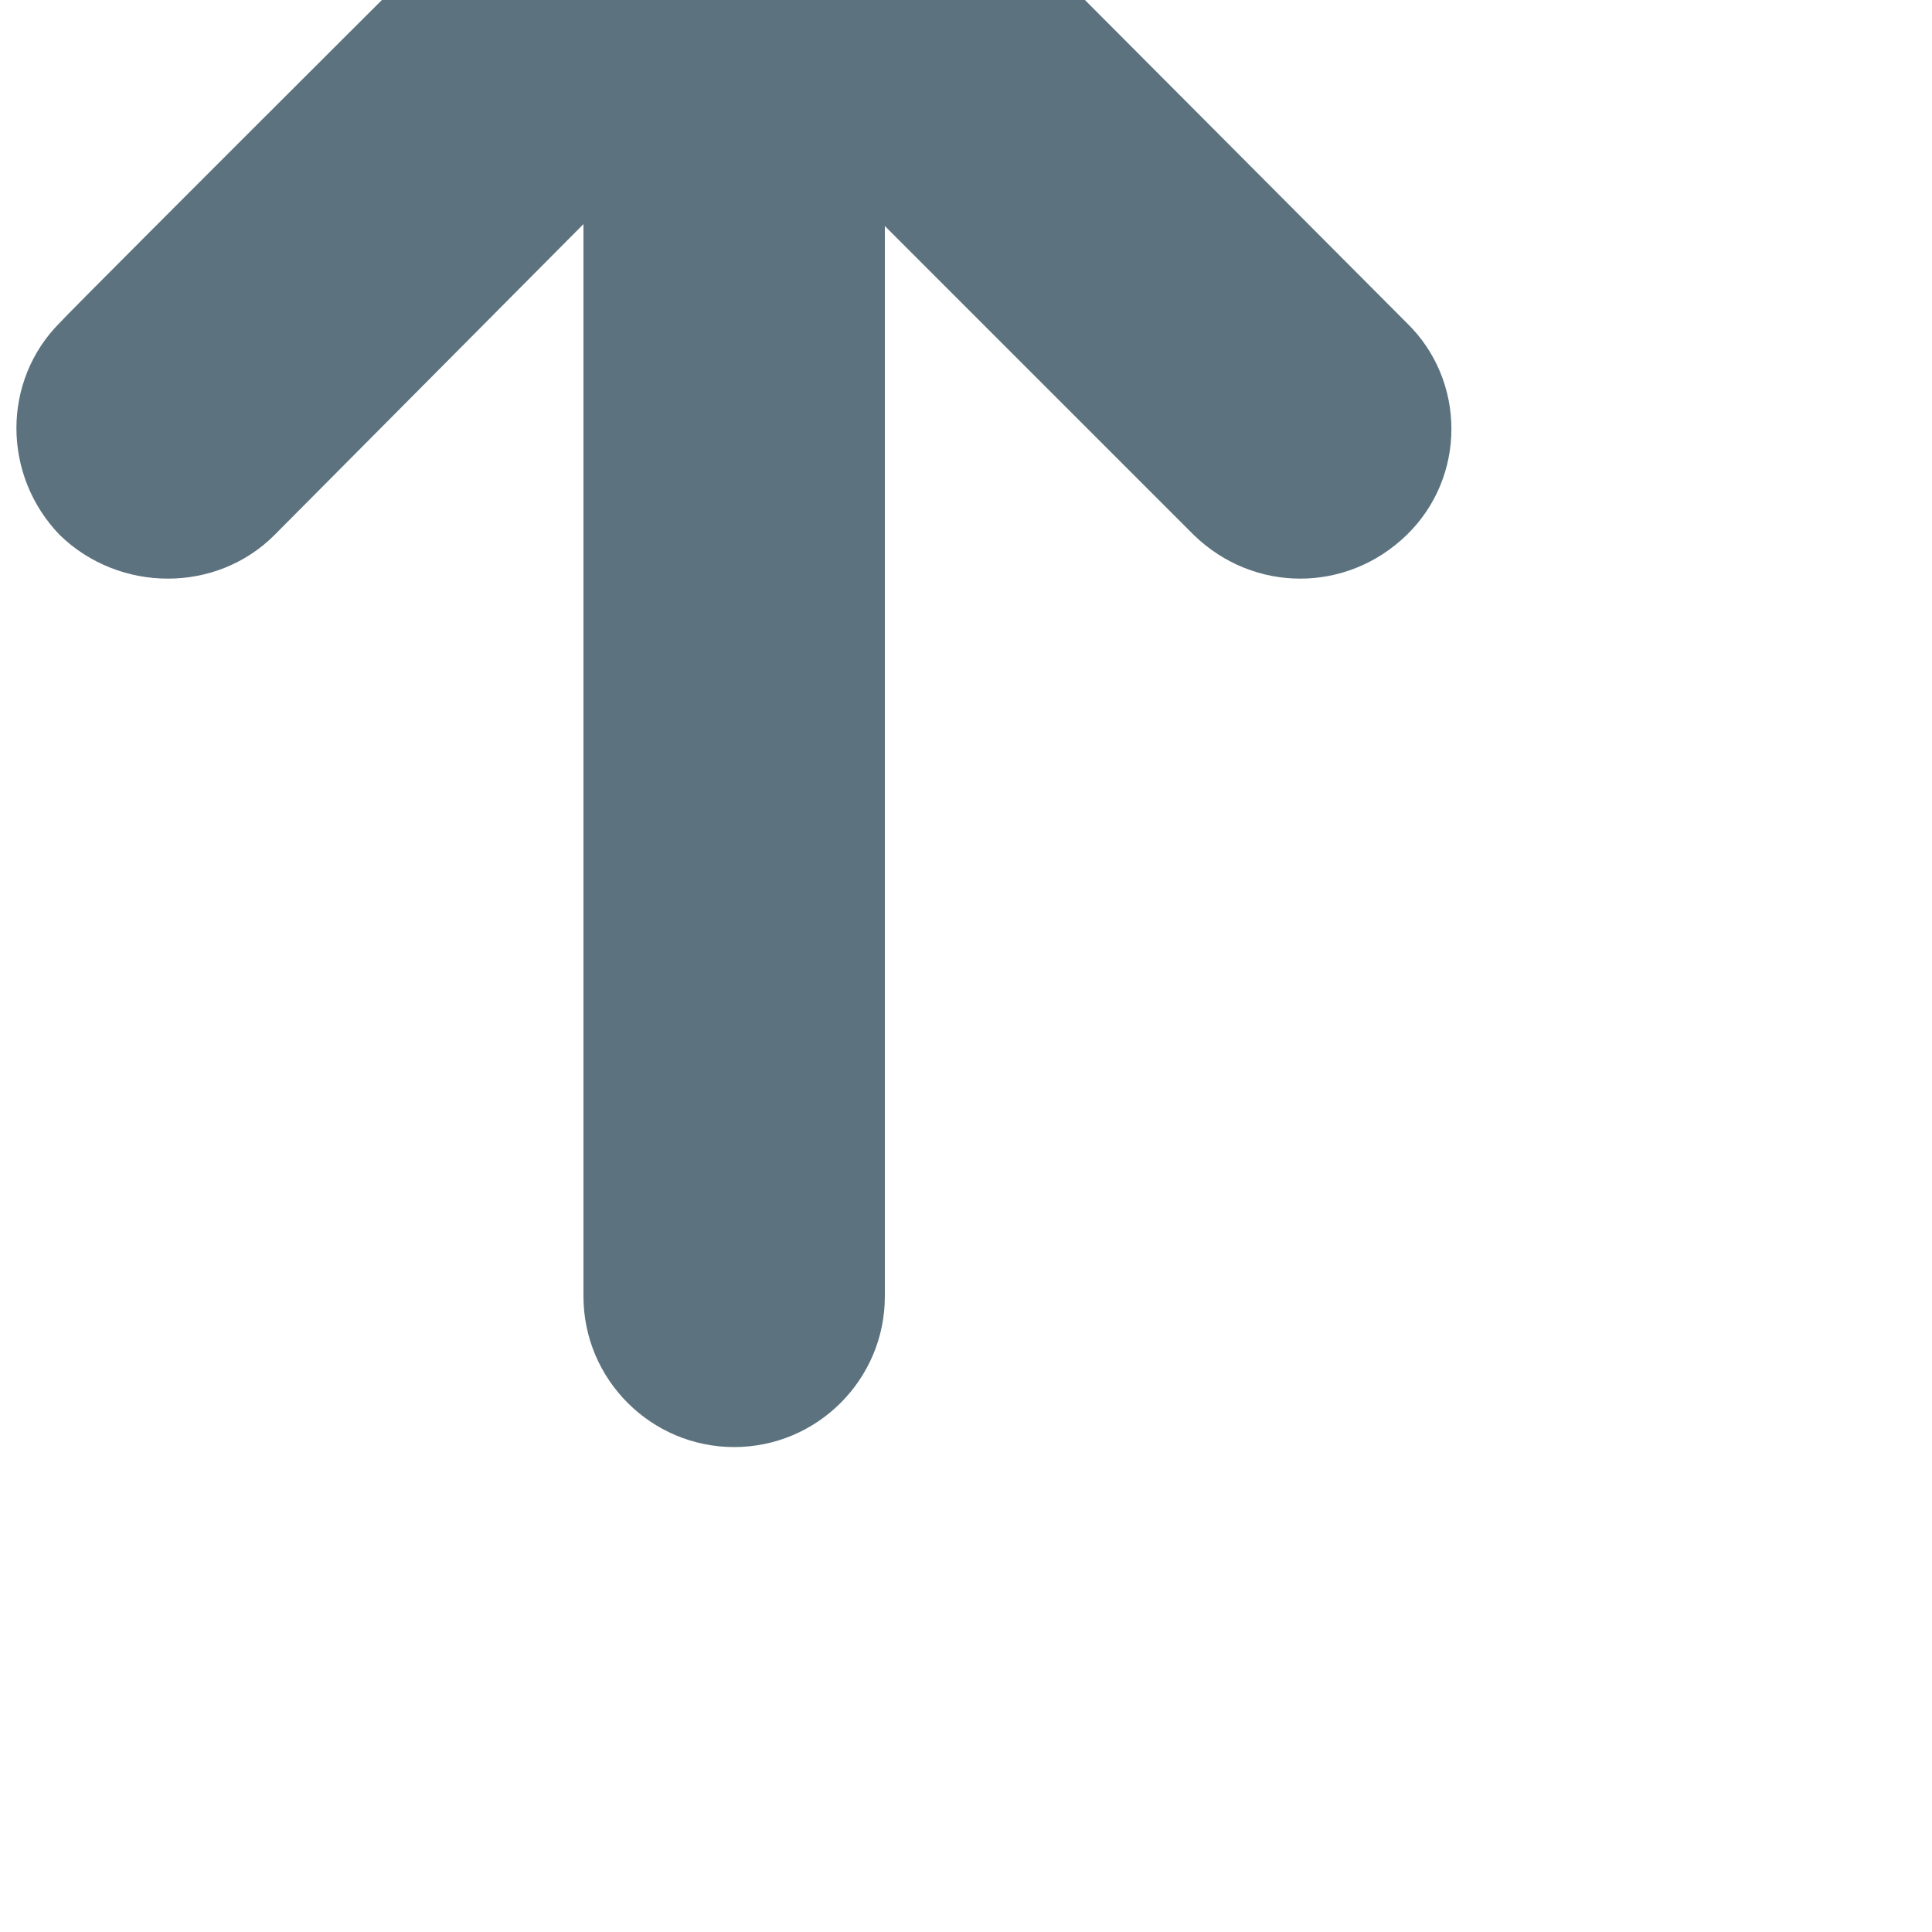
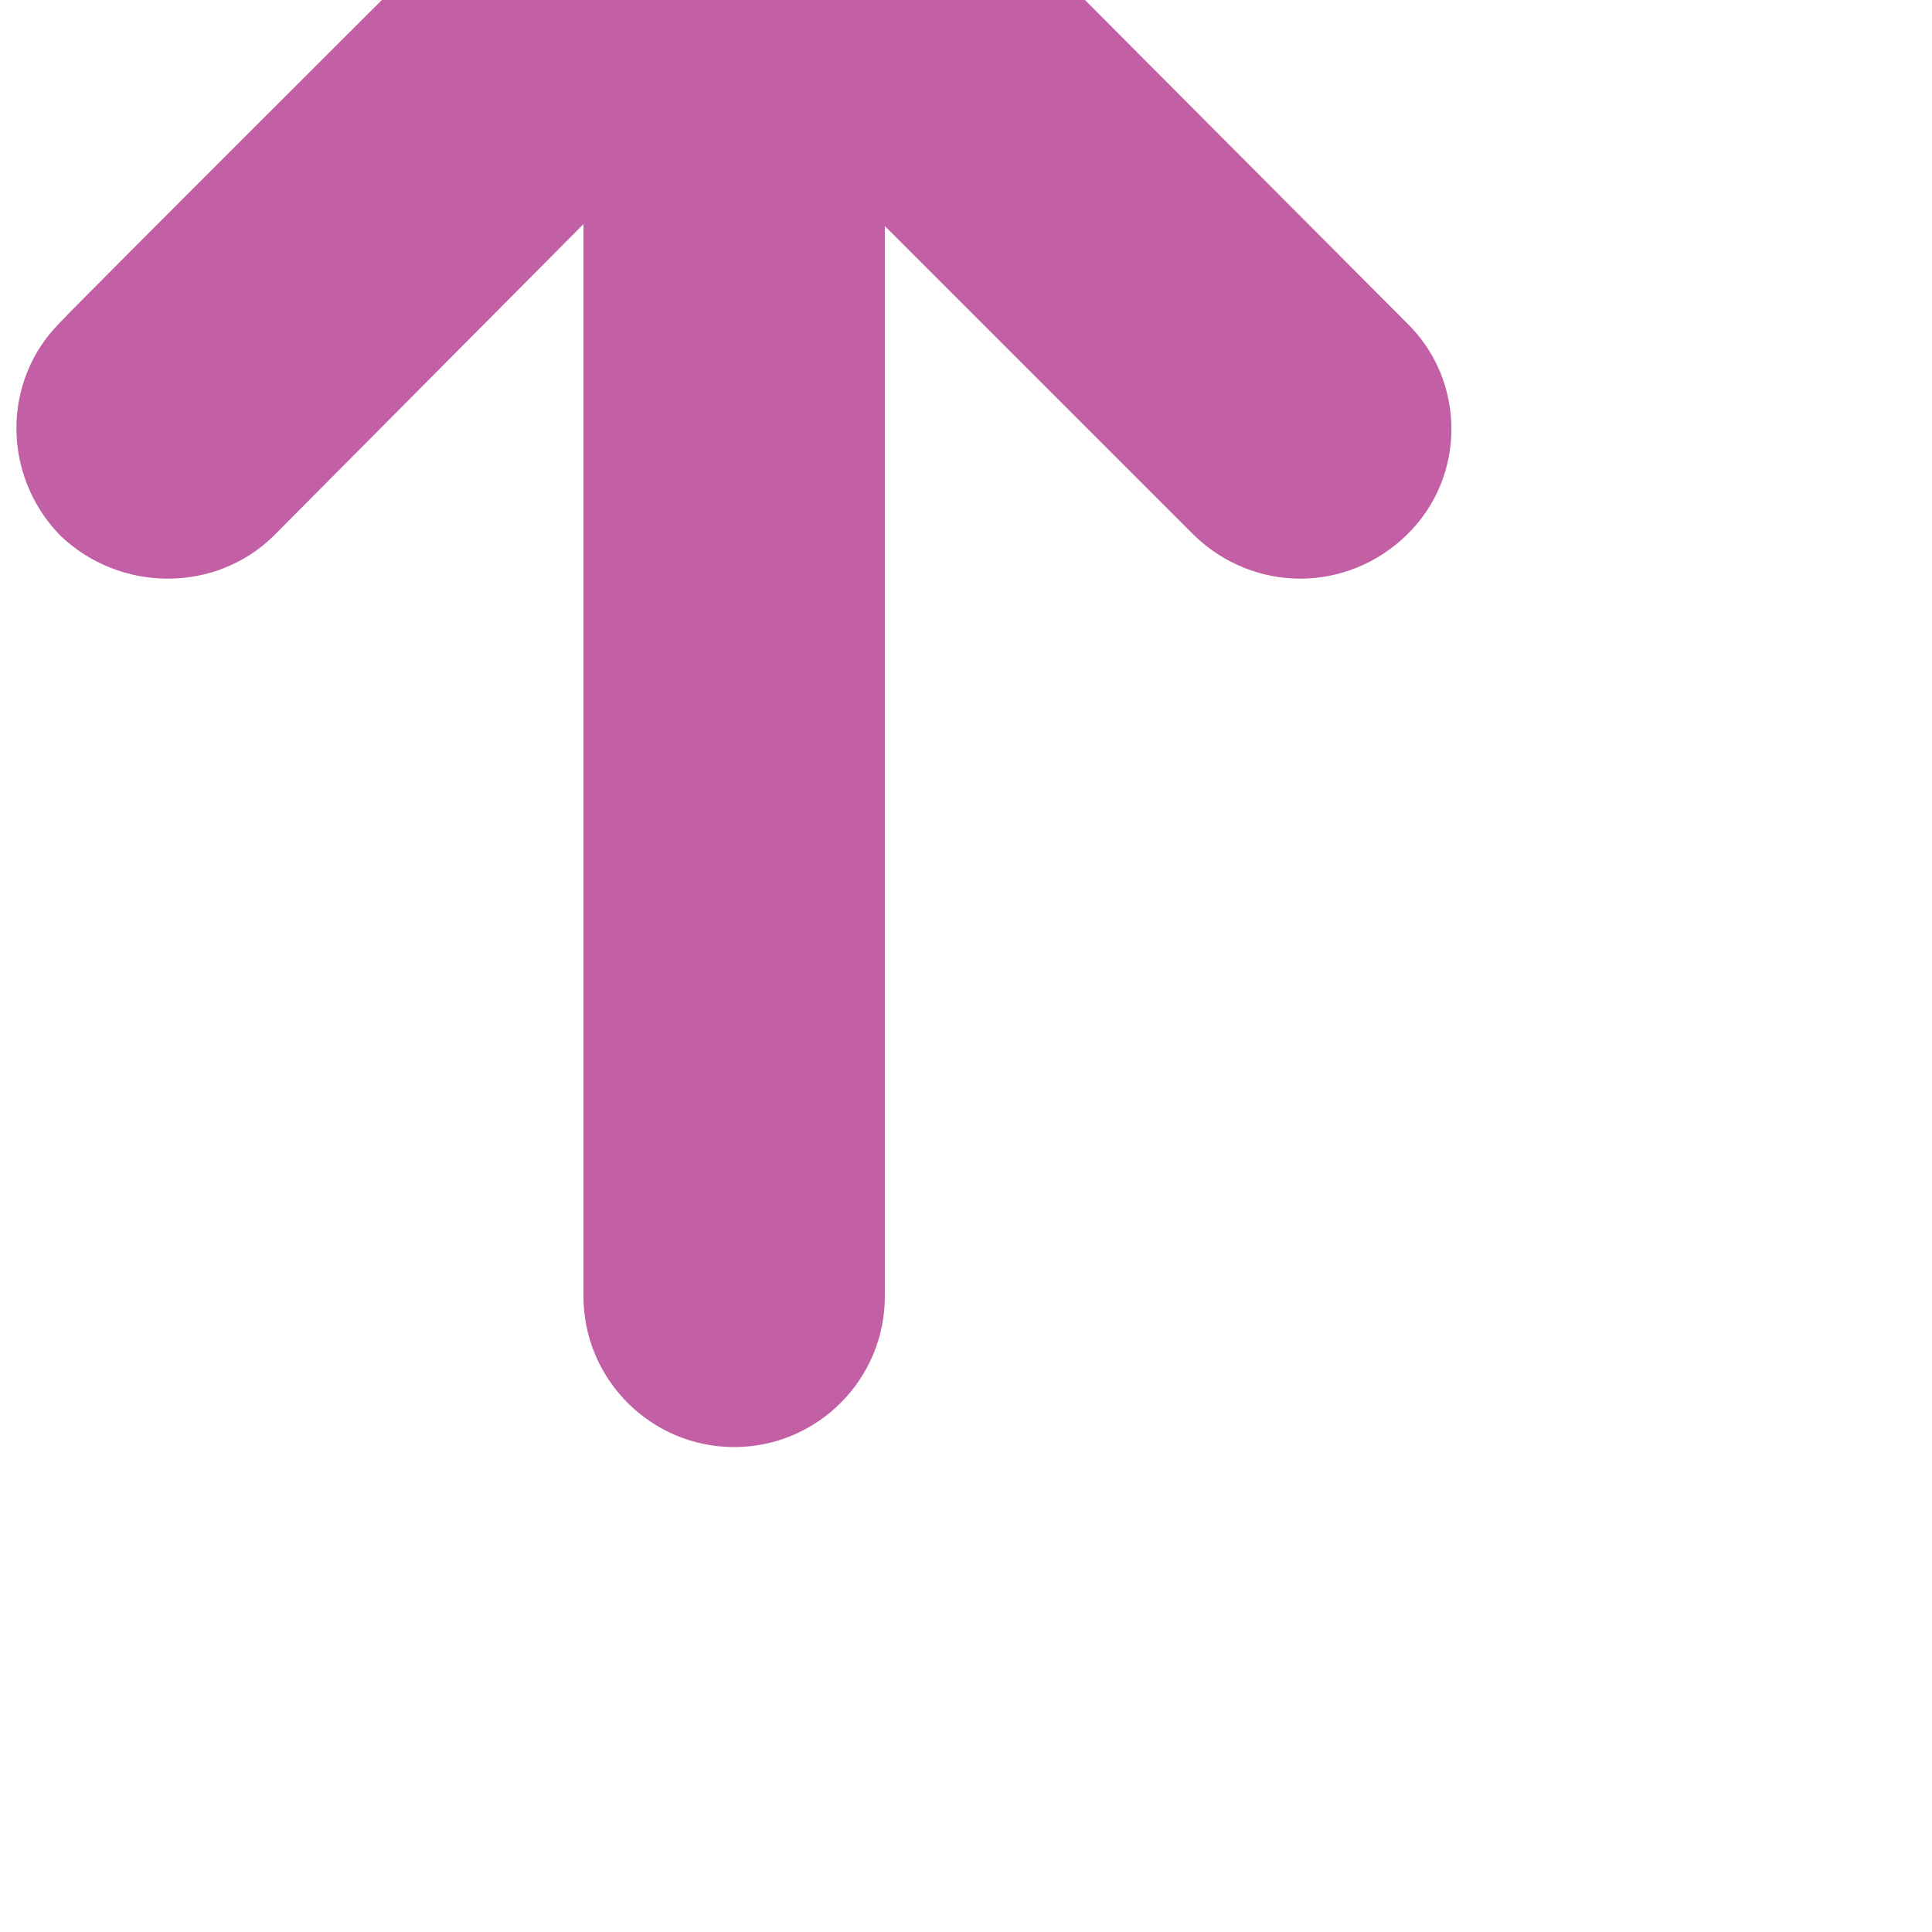
<svg xmlns="http://www.w3.org/2000/svg" class="icon-leading icon-middle" width="20px" height="20px" viewBox="0 0 100 100">
  <g>
-     <g style="fill:#5c737f;">
-       <svg fill="#5c737f;" version="1.1" x="-12px" y="-20px" viewBox="0 0 100 100" enable-background="new 0 0 100 100" xml:space="preserve">
+     <g style="fill:#C25FA5;">
+       <svg fill="#C25FA5;" version="1.1" x="-12px" y="-20px" viewBox="0 0 100 100" enable-background="new 0 0 100 100" xml:space="preserve">
        <path d="M57.8,31.7c3.2,3.2,15.8,15.8,16,16c3.1,3,7.9,3,11,0c3.1-3,3.1-8,0-11C84.6,36.5,55.5,7.3,55.5,7.3c-3.1-3.1-8.1-3.1-11,0  c0,0-28.8,28.7-29.4,29.4c-3,3-3,7.9,0,11c3.1,3,8.1,3,11.1,0c0.6-0.6,16-16.1,16-16.1v55.5c0,4.3,3.5,7.8,7.8,7.8  c4.3,0,7.8-3.5,7.8-7.8V31.7z" />
      </svg>
    </g>
  </g>
</svg>
